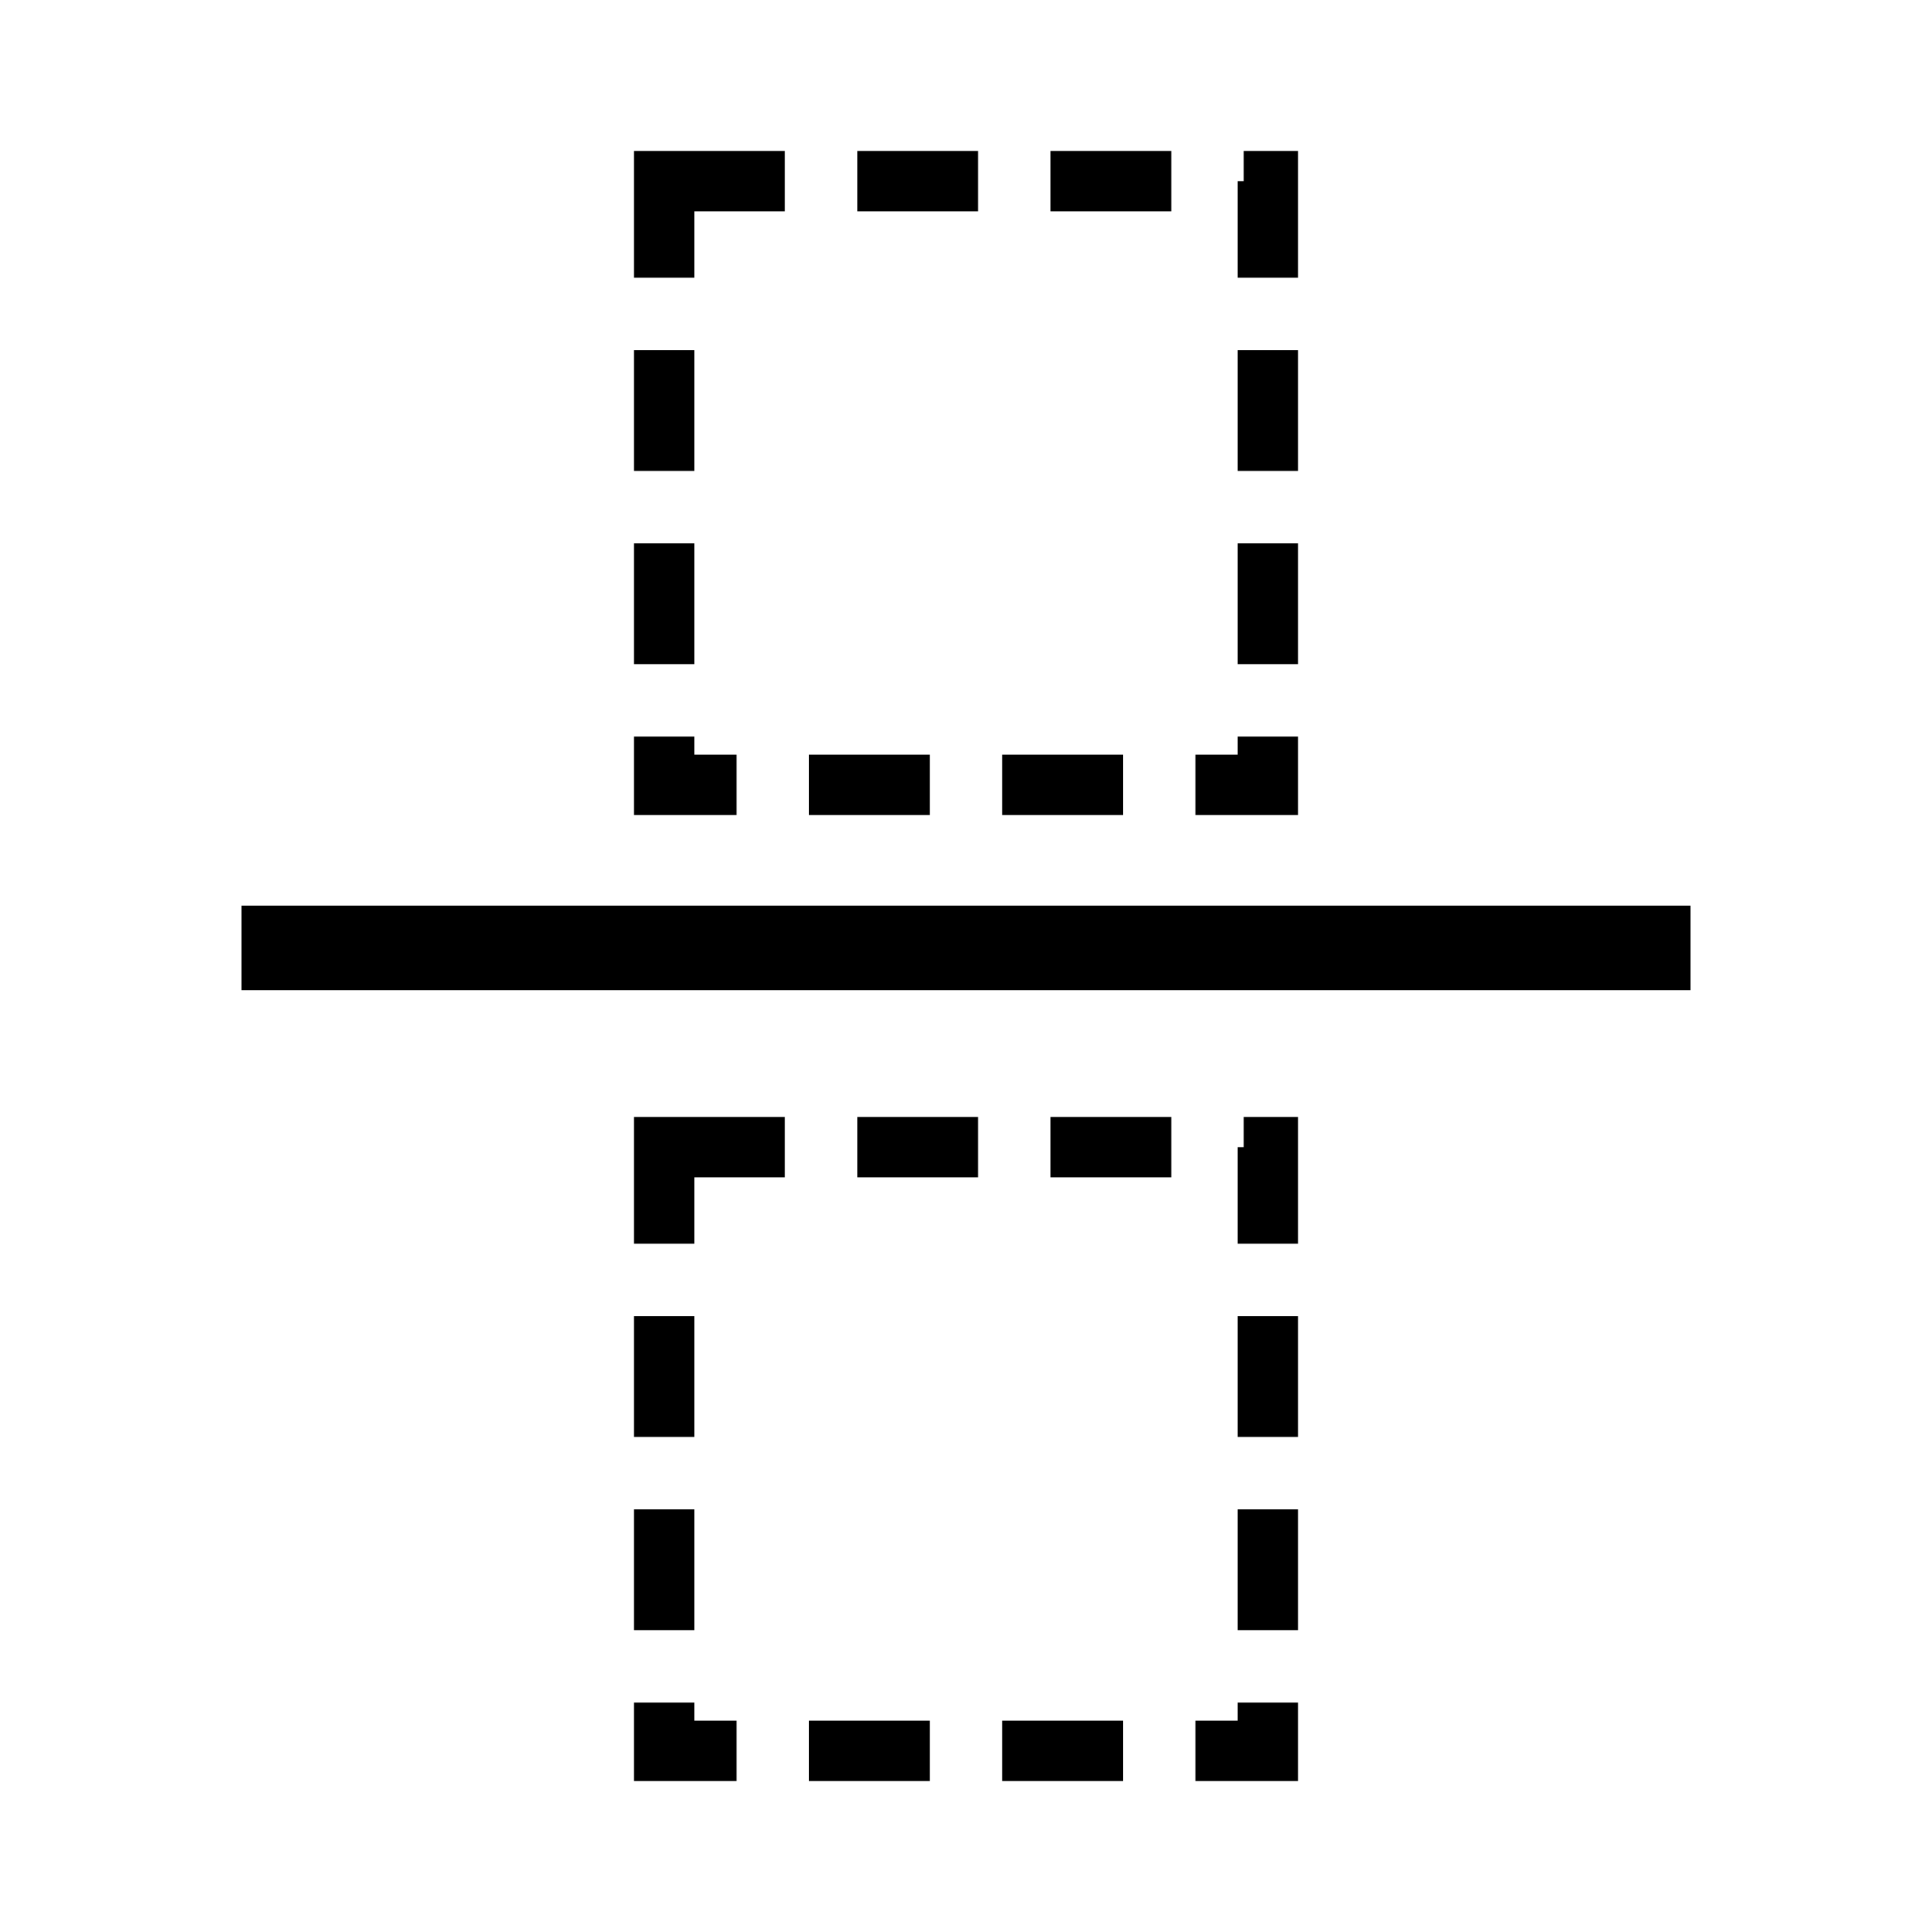
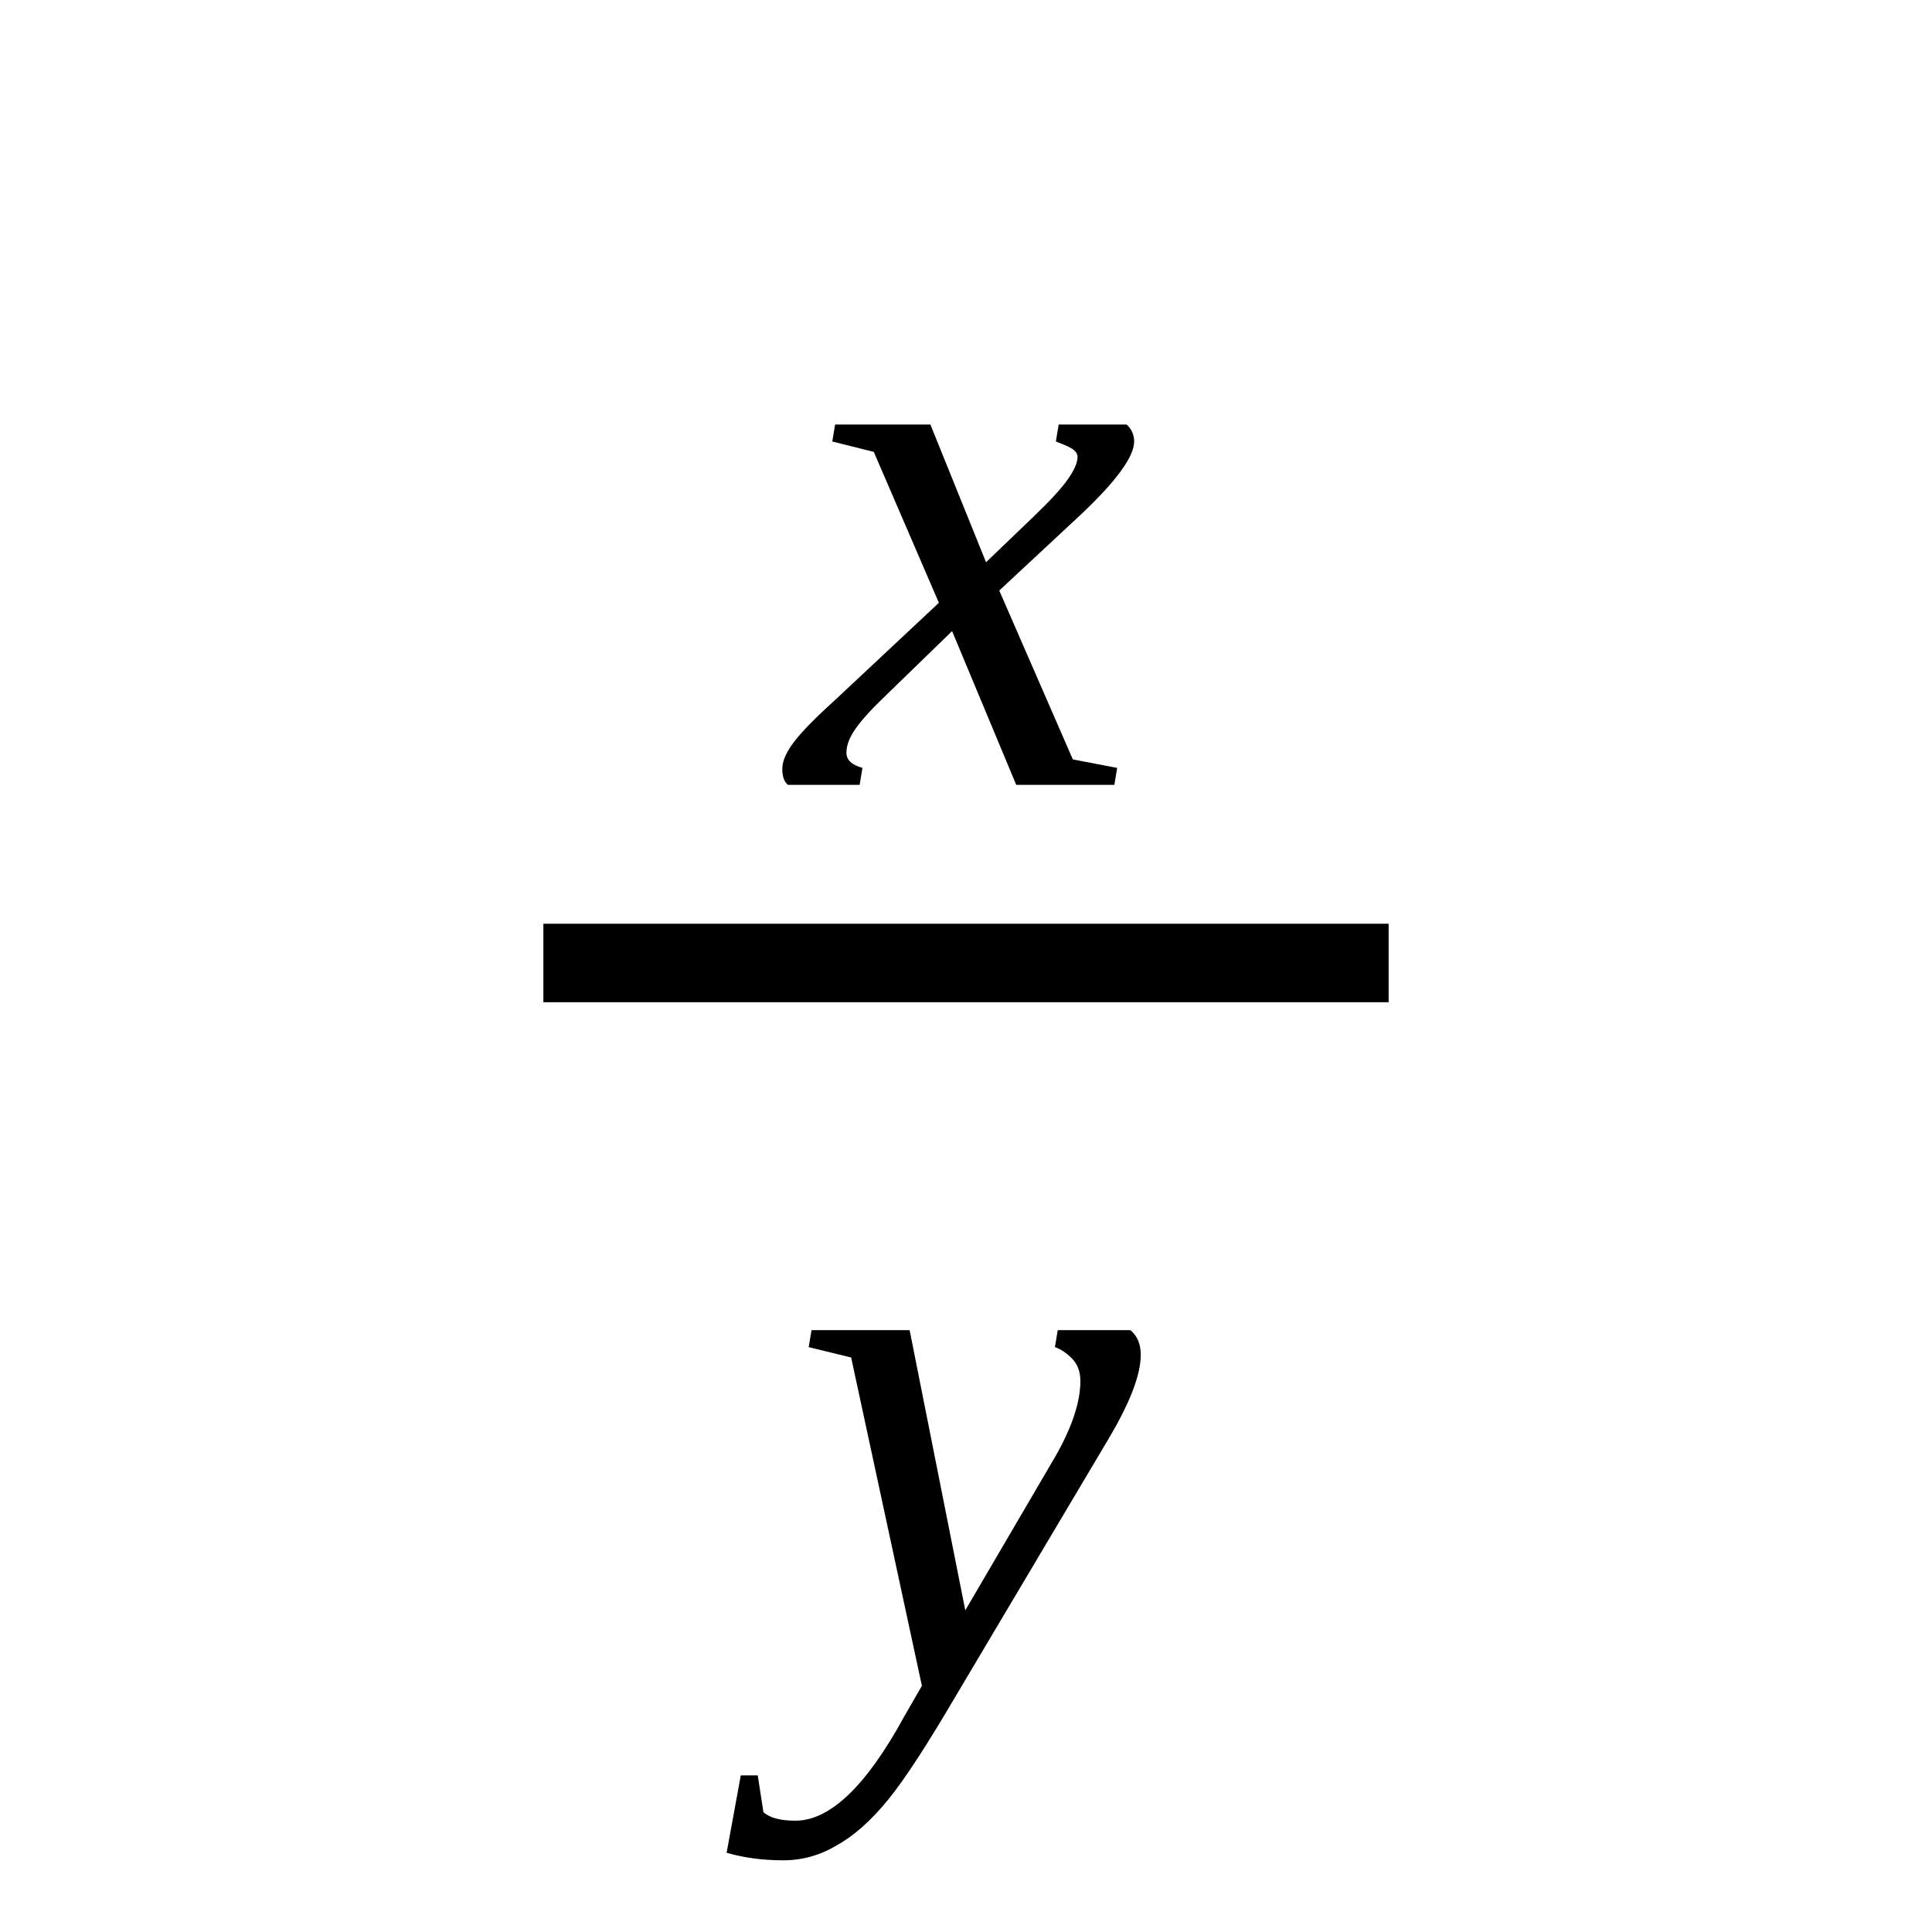
<svg xmlns="http://www.w3.org/2000/svg" viewBox="0 0 32 32">
-   <rect x="11" y="3" width="10" height="10" fill="none" stroke="currentColor" stroke-width="1" stroke-dasharray="2 1.2" />
-   <rect x="4" y="15" width="24" height="1.4" fill="currentColor" />
-   <rect x="11" y="19" width="10" height="10" fill="none" stroke="currentColor" stroke-width="1" stroke-dasharray="2 1.2" />
+   <text x="16" y="13" font-size="13" font-family="Cambria Math, Cambria, Times New Roman, serif" font-style="italic" text-anchor="middle" fill="currentColor">x</text>
+   <rect x="9" y="15.3" width="14" height="1.3" fill="currentColor" />
+   <text x="16" y="28" font-size="13" font-family="Cambria Math, Cambria, Times New Roman, serif" font-style="italic" text-anchor="middle" fill="currentColor">y</text>
</svg>
